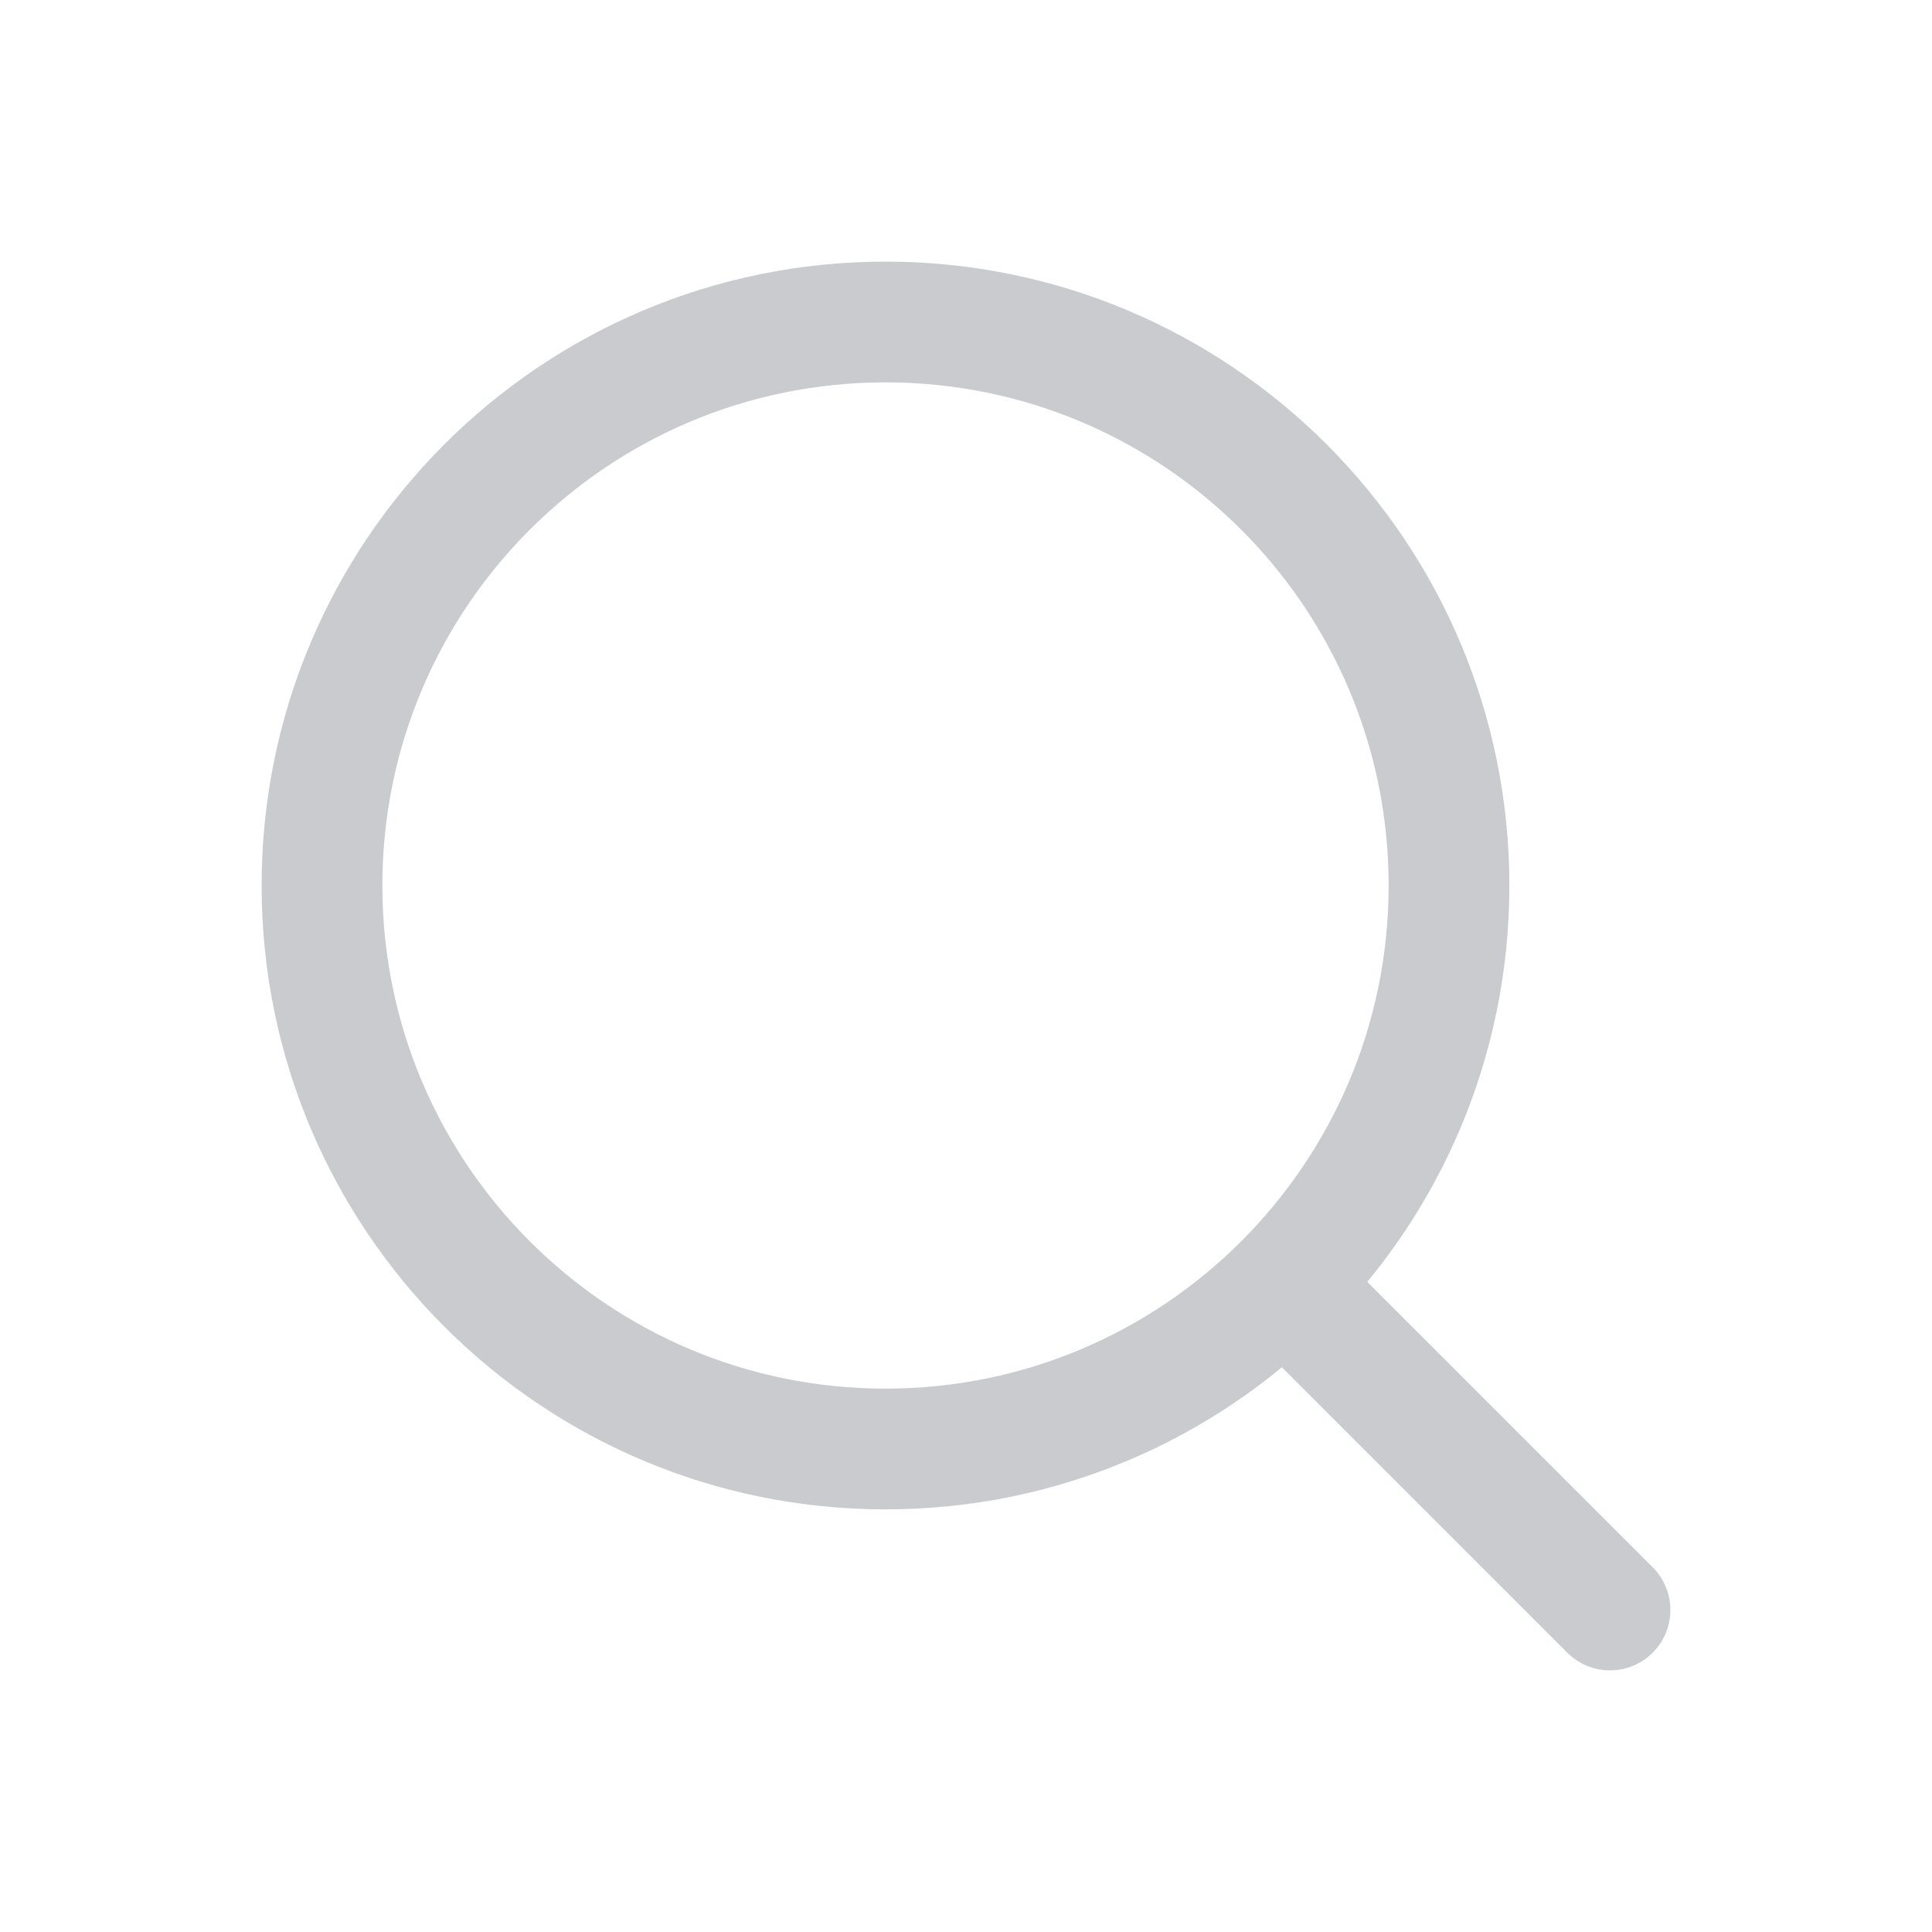
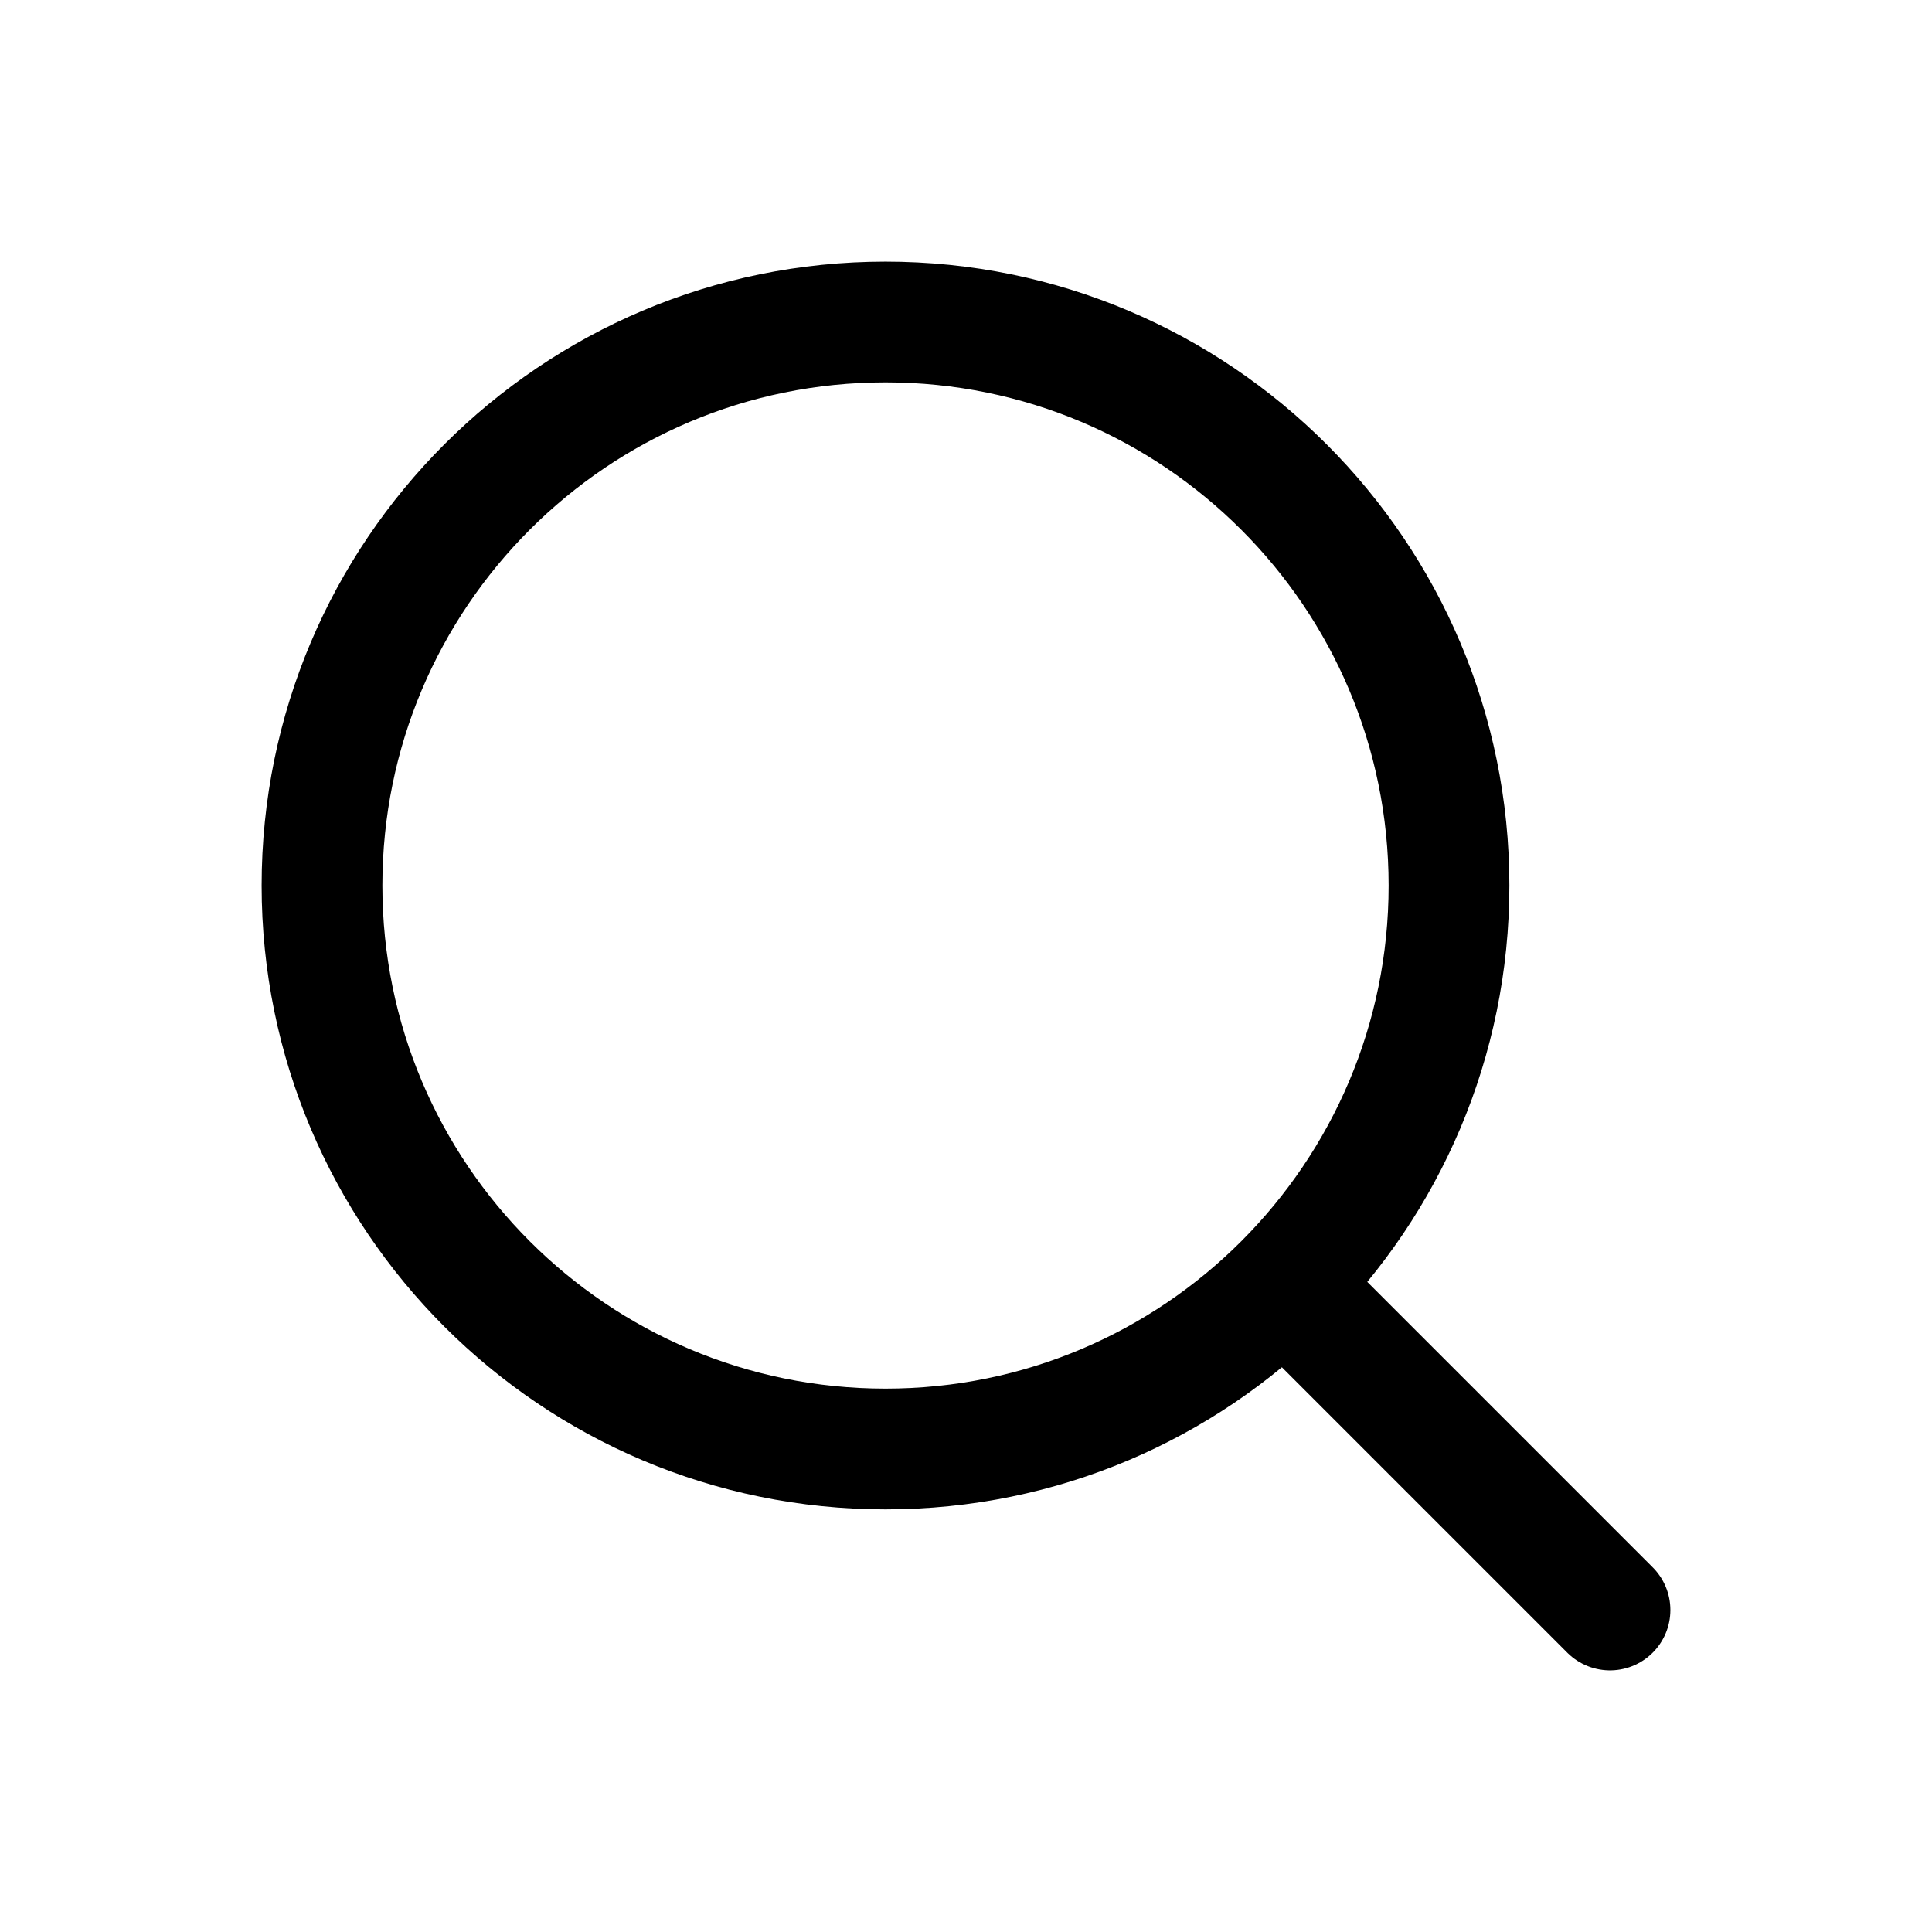
<svg xmlns="http://www.w3.org/2000/svg" width="24" height="24" viewBox="0 0 24 24" fill="none">
-   <path d="M11 18C14.866 18 18 14.866 18 11C18 7.134 14.866 4 11 4C7.134 4 4 7.134 4 11C4 14.866 7.134 18 11 18Z" stroke="#C9CBCE" stroke-width="1.5" stroke-linecap="round" stroke-linejoin="round" />
-   <path d="M16 16L20 20" stroke="#C9CBCE" stroke-width="1.5" stroke-linecap="round" stroke-linejoin="round" />
+   <path d="M11 18C14.866 18 18 14.866 18 11C18 7.134 14.866 4 11 4C7.134 4 4 7.134 4 11C4 14.866 7.134 18 11 18Z" stroke="black" stroke-width="1.5" stroke-linecap="round" stroke-linejoin="round" />
+   <path d="M16 16L20 20" stroke="black" stroke-width="1.5" stroke-linecap="round" stroke-linejoin="round" />
</svg>
